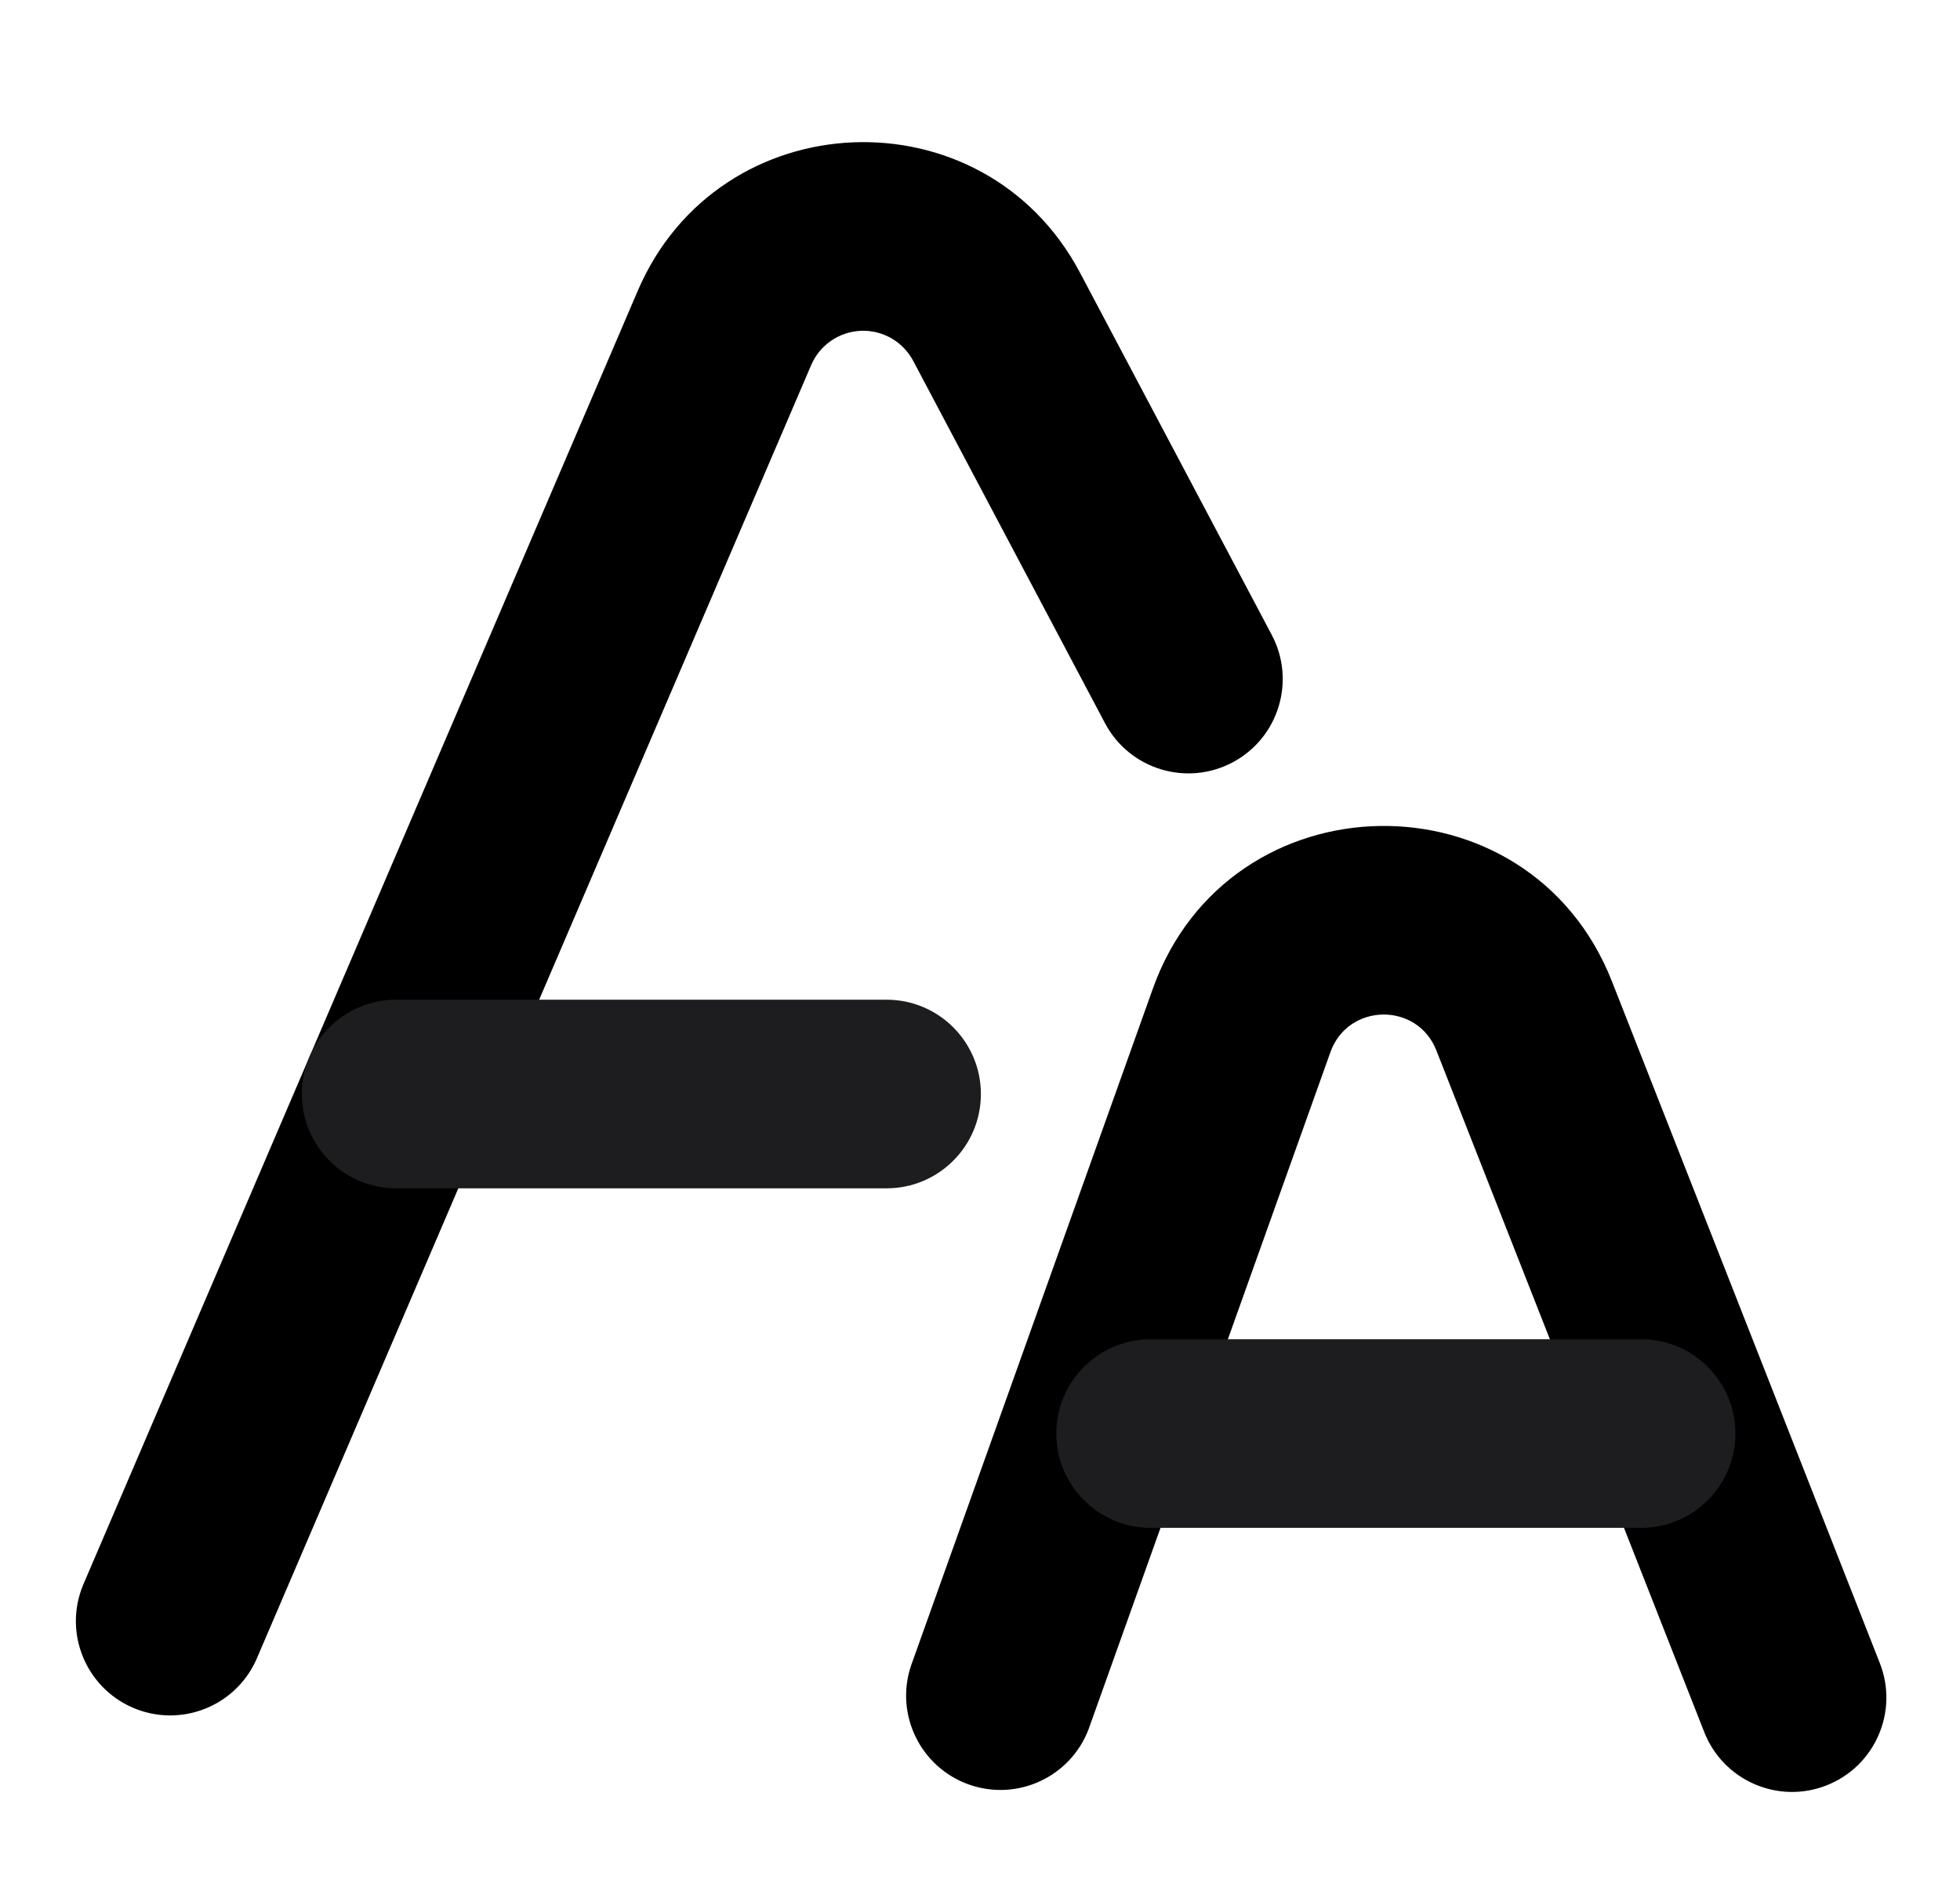
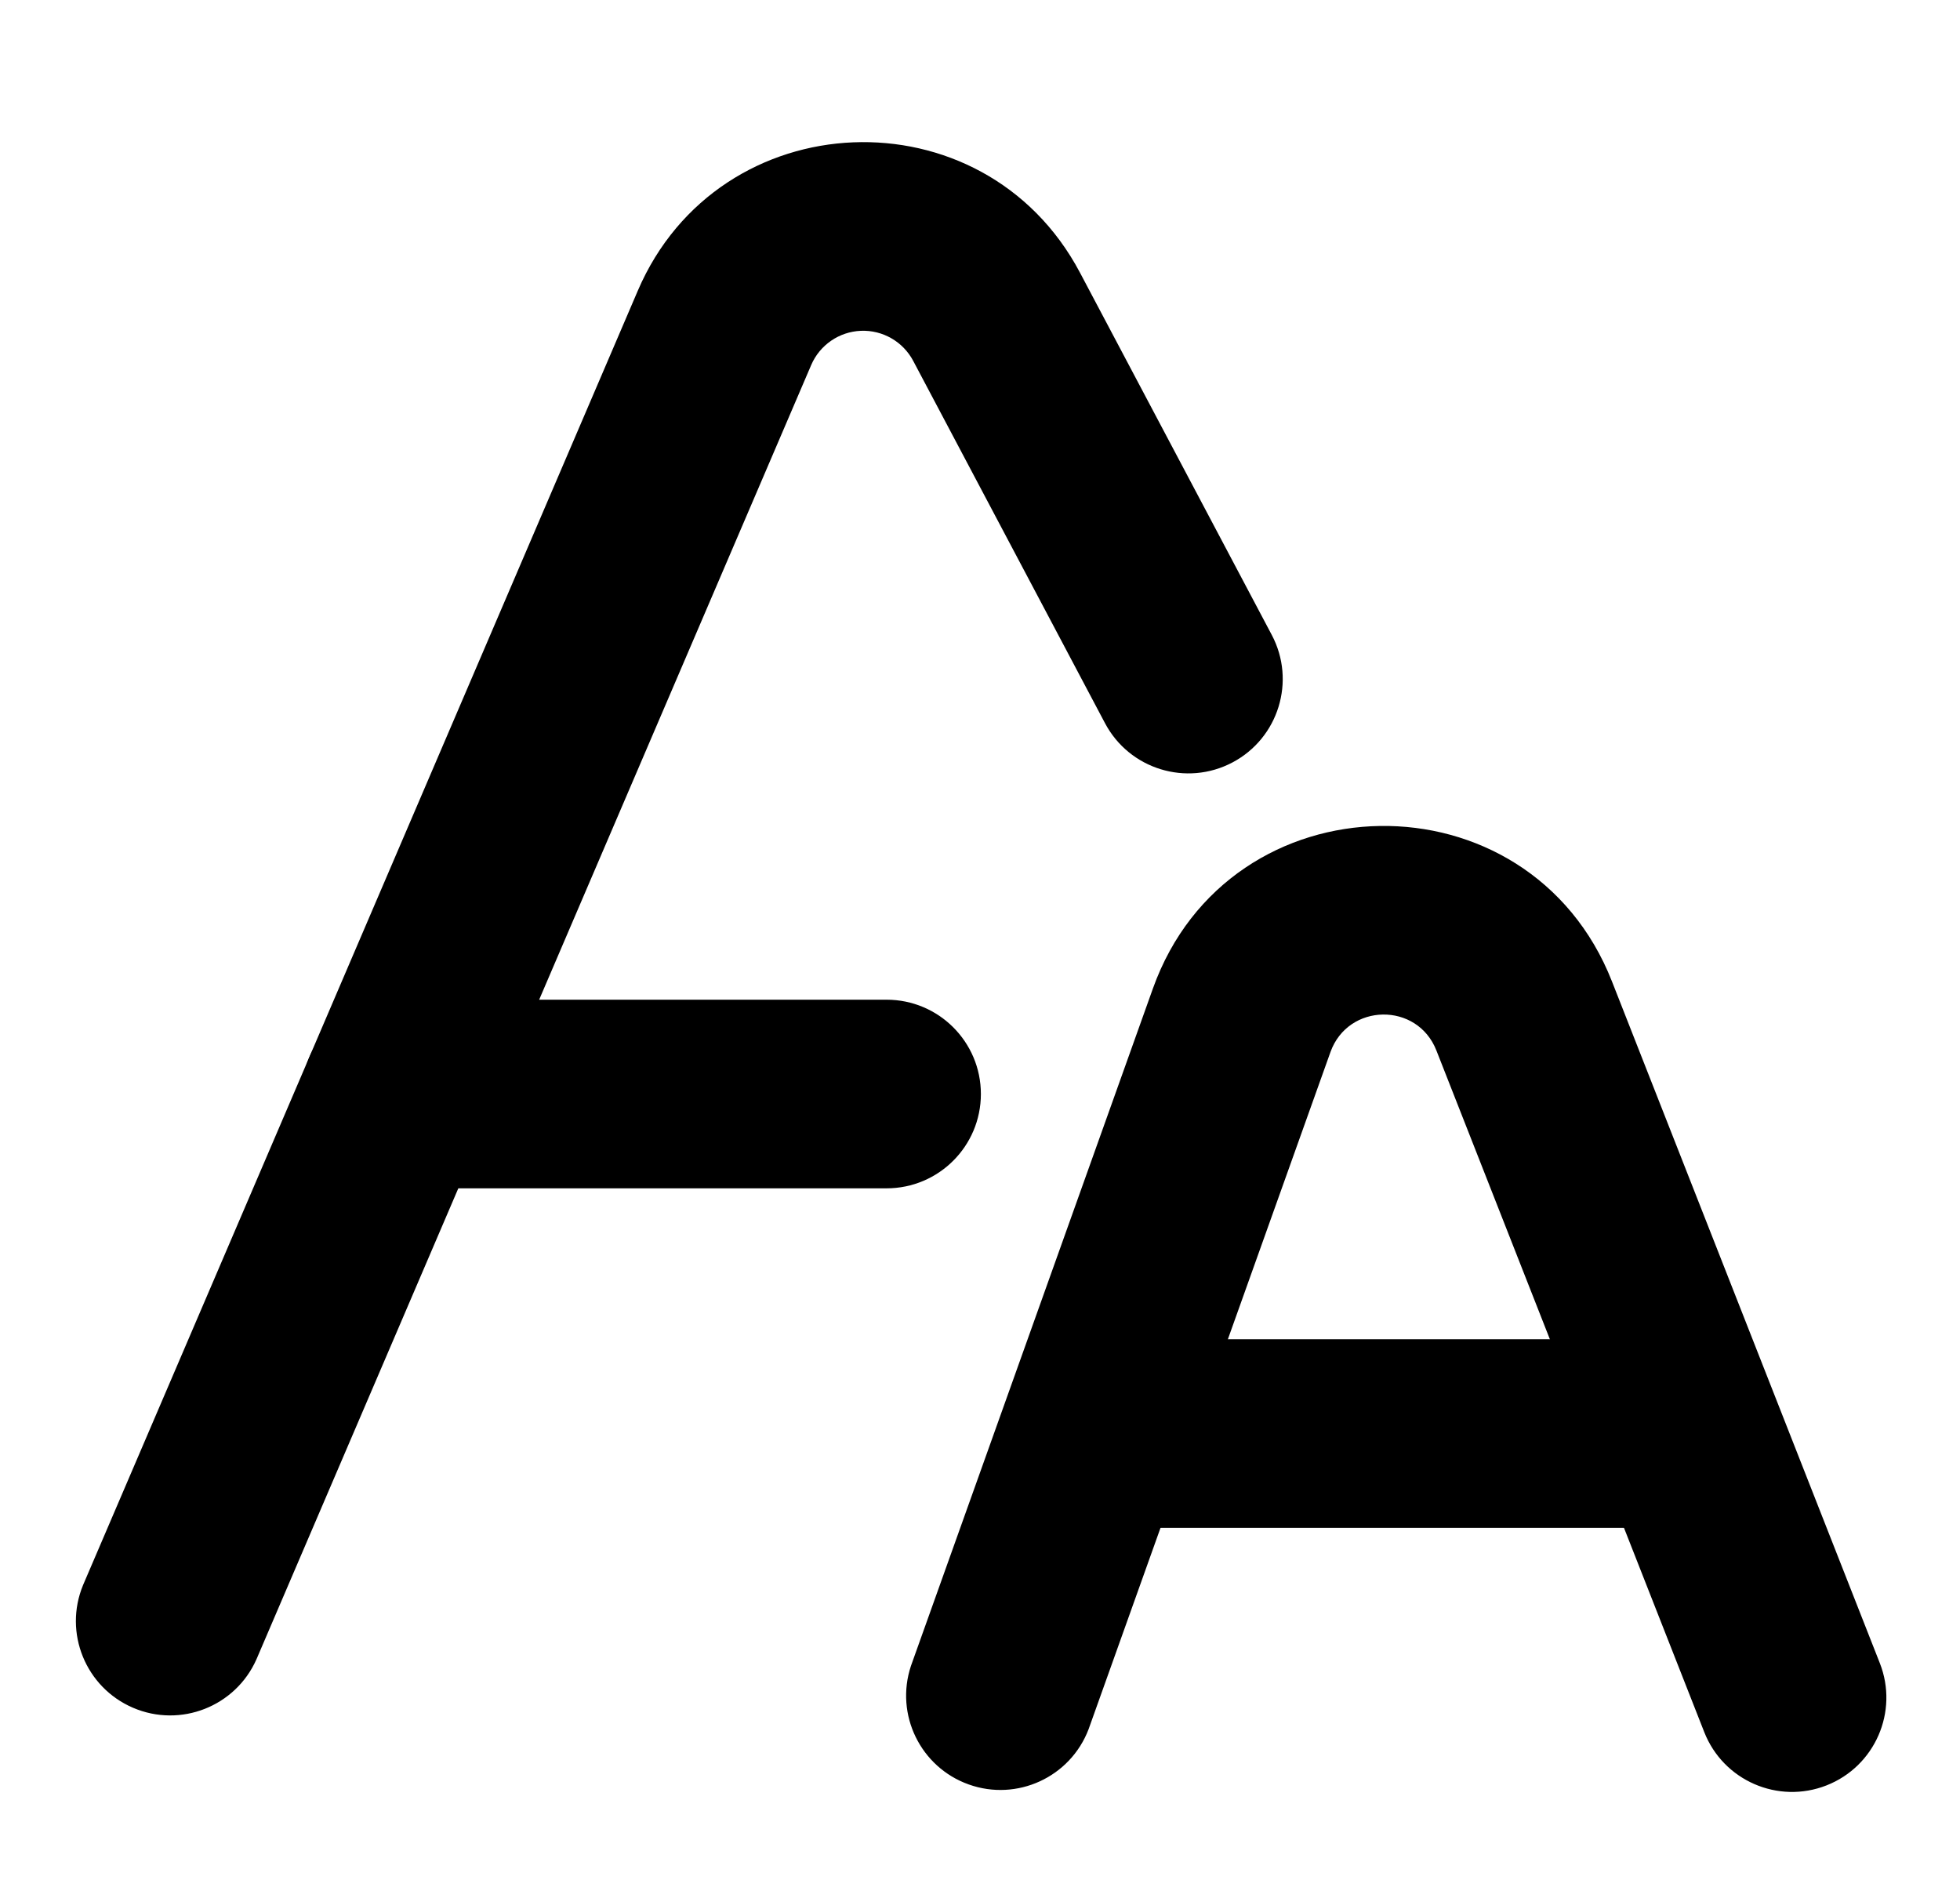
<svg xmlns="http://www.w3.org/2000/svg" t="1706682893786" class="icon" viewBox="0 0 1064 1024" version="1.1" p-id="4537" width="207.812" height="200">
  <path d="M495.739 195.912a30.72 30.72 0 0 0-55.378 2.253L139.223 900.792a51.2 51.2 0 0 1-94.126-40.305L346.235 157.819c44.073-102.81 187.638-108.708 240.026-9.83l104.12 196.69a51.2 51.2 0 1 1-90.522 47.923l-104.12-196.69zM779.756 570.286c-10.363-26.46-47.923-25.846-57.508 0.86l-131.318 367.657a51.2 51.2 0 0 1-96.42-34.406l131.318-367.657c41.37-115.876 204.268-118.374 249.242-3.932l145.408 370.074a51.2 51.2 0 1 1-95.314 37.437l-145.408-370.033z" p-id="4538" />
-   <path d="M163.84 593.92c0-28.262 22.938-51.2 51.2-51.2h266.24a51.2 51.2 0 1 1 0 102.4h-266.24c-28.262 0-51.2-22.938-51.2-51.2zM573.44 778.24c0-28.262 22.938-51.2 51.2-51.2h266.24a51.2 51.2 0 1 1 0 102.4h-266.24c-28.262 0-51.2-22.938-51.2-51.2z" fill="#1D1D1F" p-id="4539" />
+   <path d="M163.84 593.92c0-28.262 22.938-51.2 51.2-51.2h266.24a51.2 51.2 0 1 1 0 102.4h-266.24c-28.262 0-51.2-22.938-51.2-51.2zM573.44 778.24c0-28.262 22.938-51.2 51.2-51.2h266.24a51.2 51.2 0 1 1 0 102.4h-266.24c-28.262 0-51.2-22.938-51.2-51.2z" p-id="4539" />
</svg>
